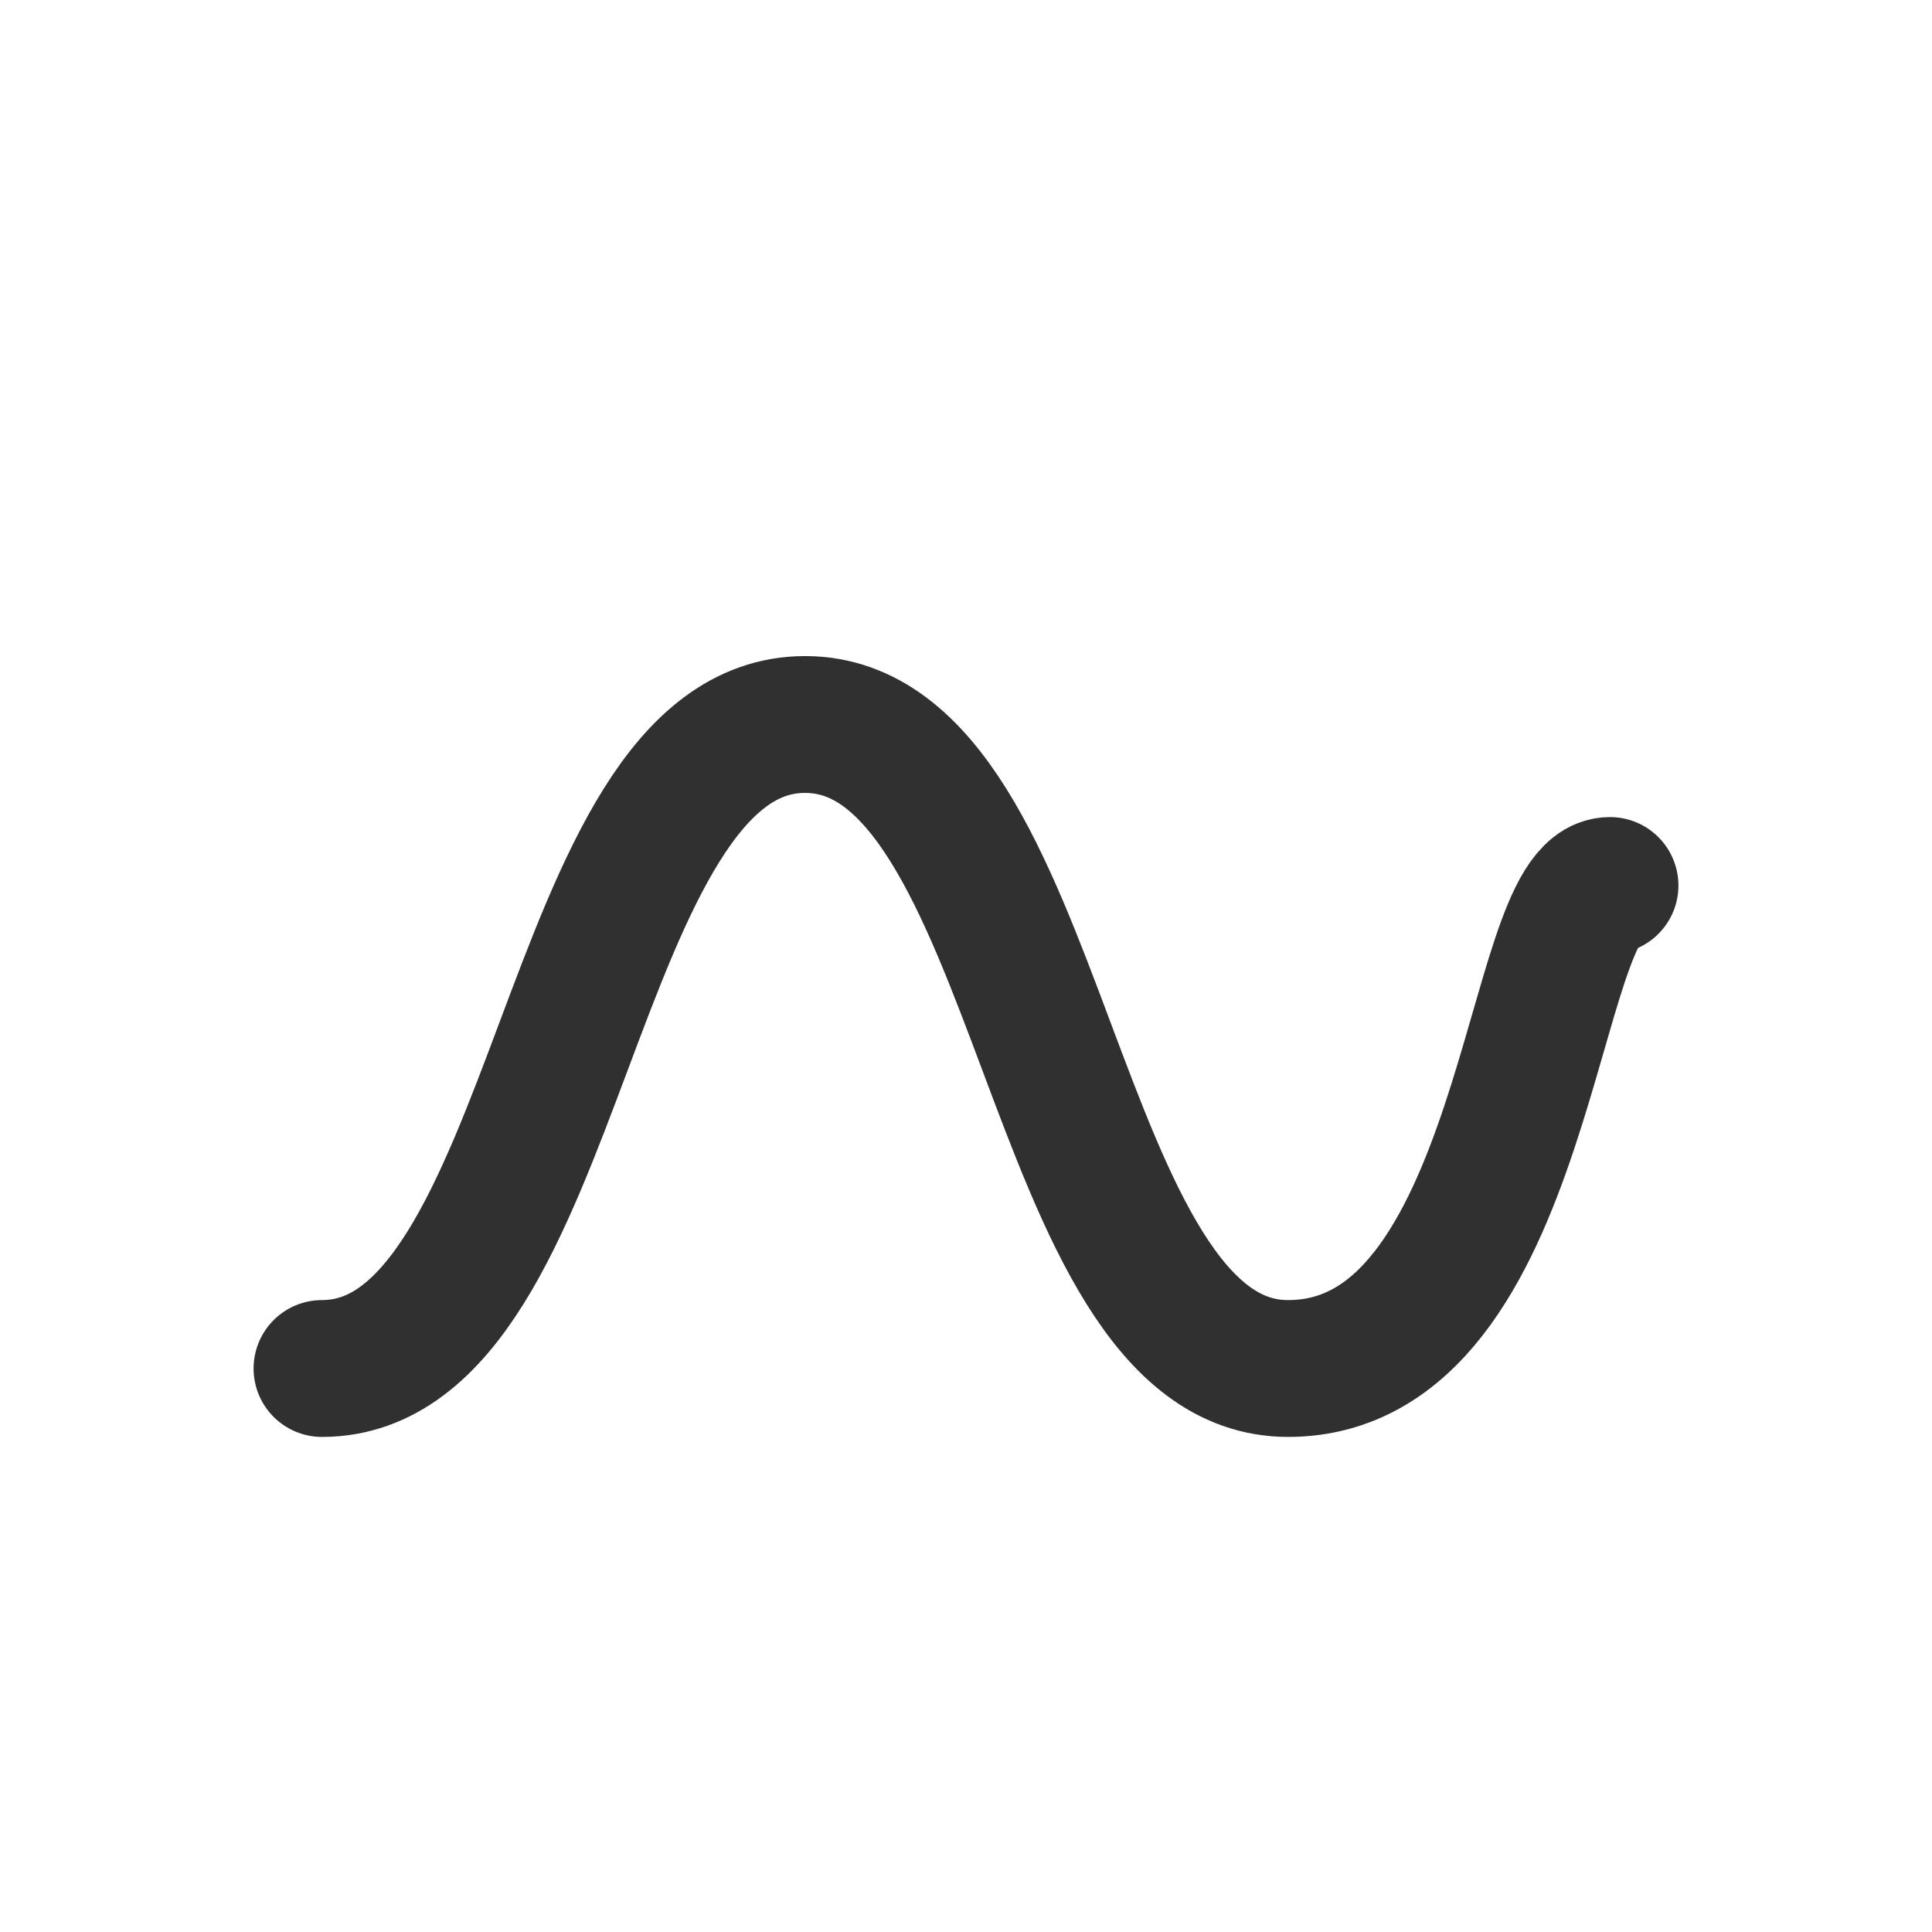
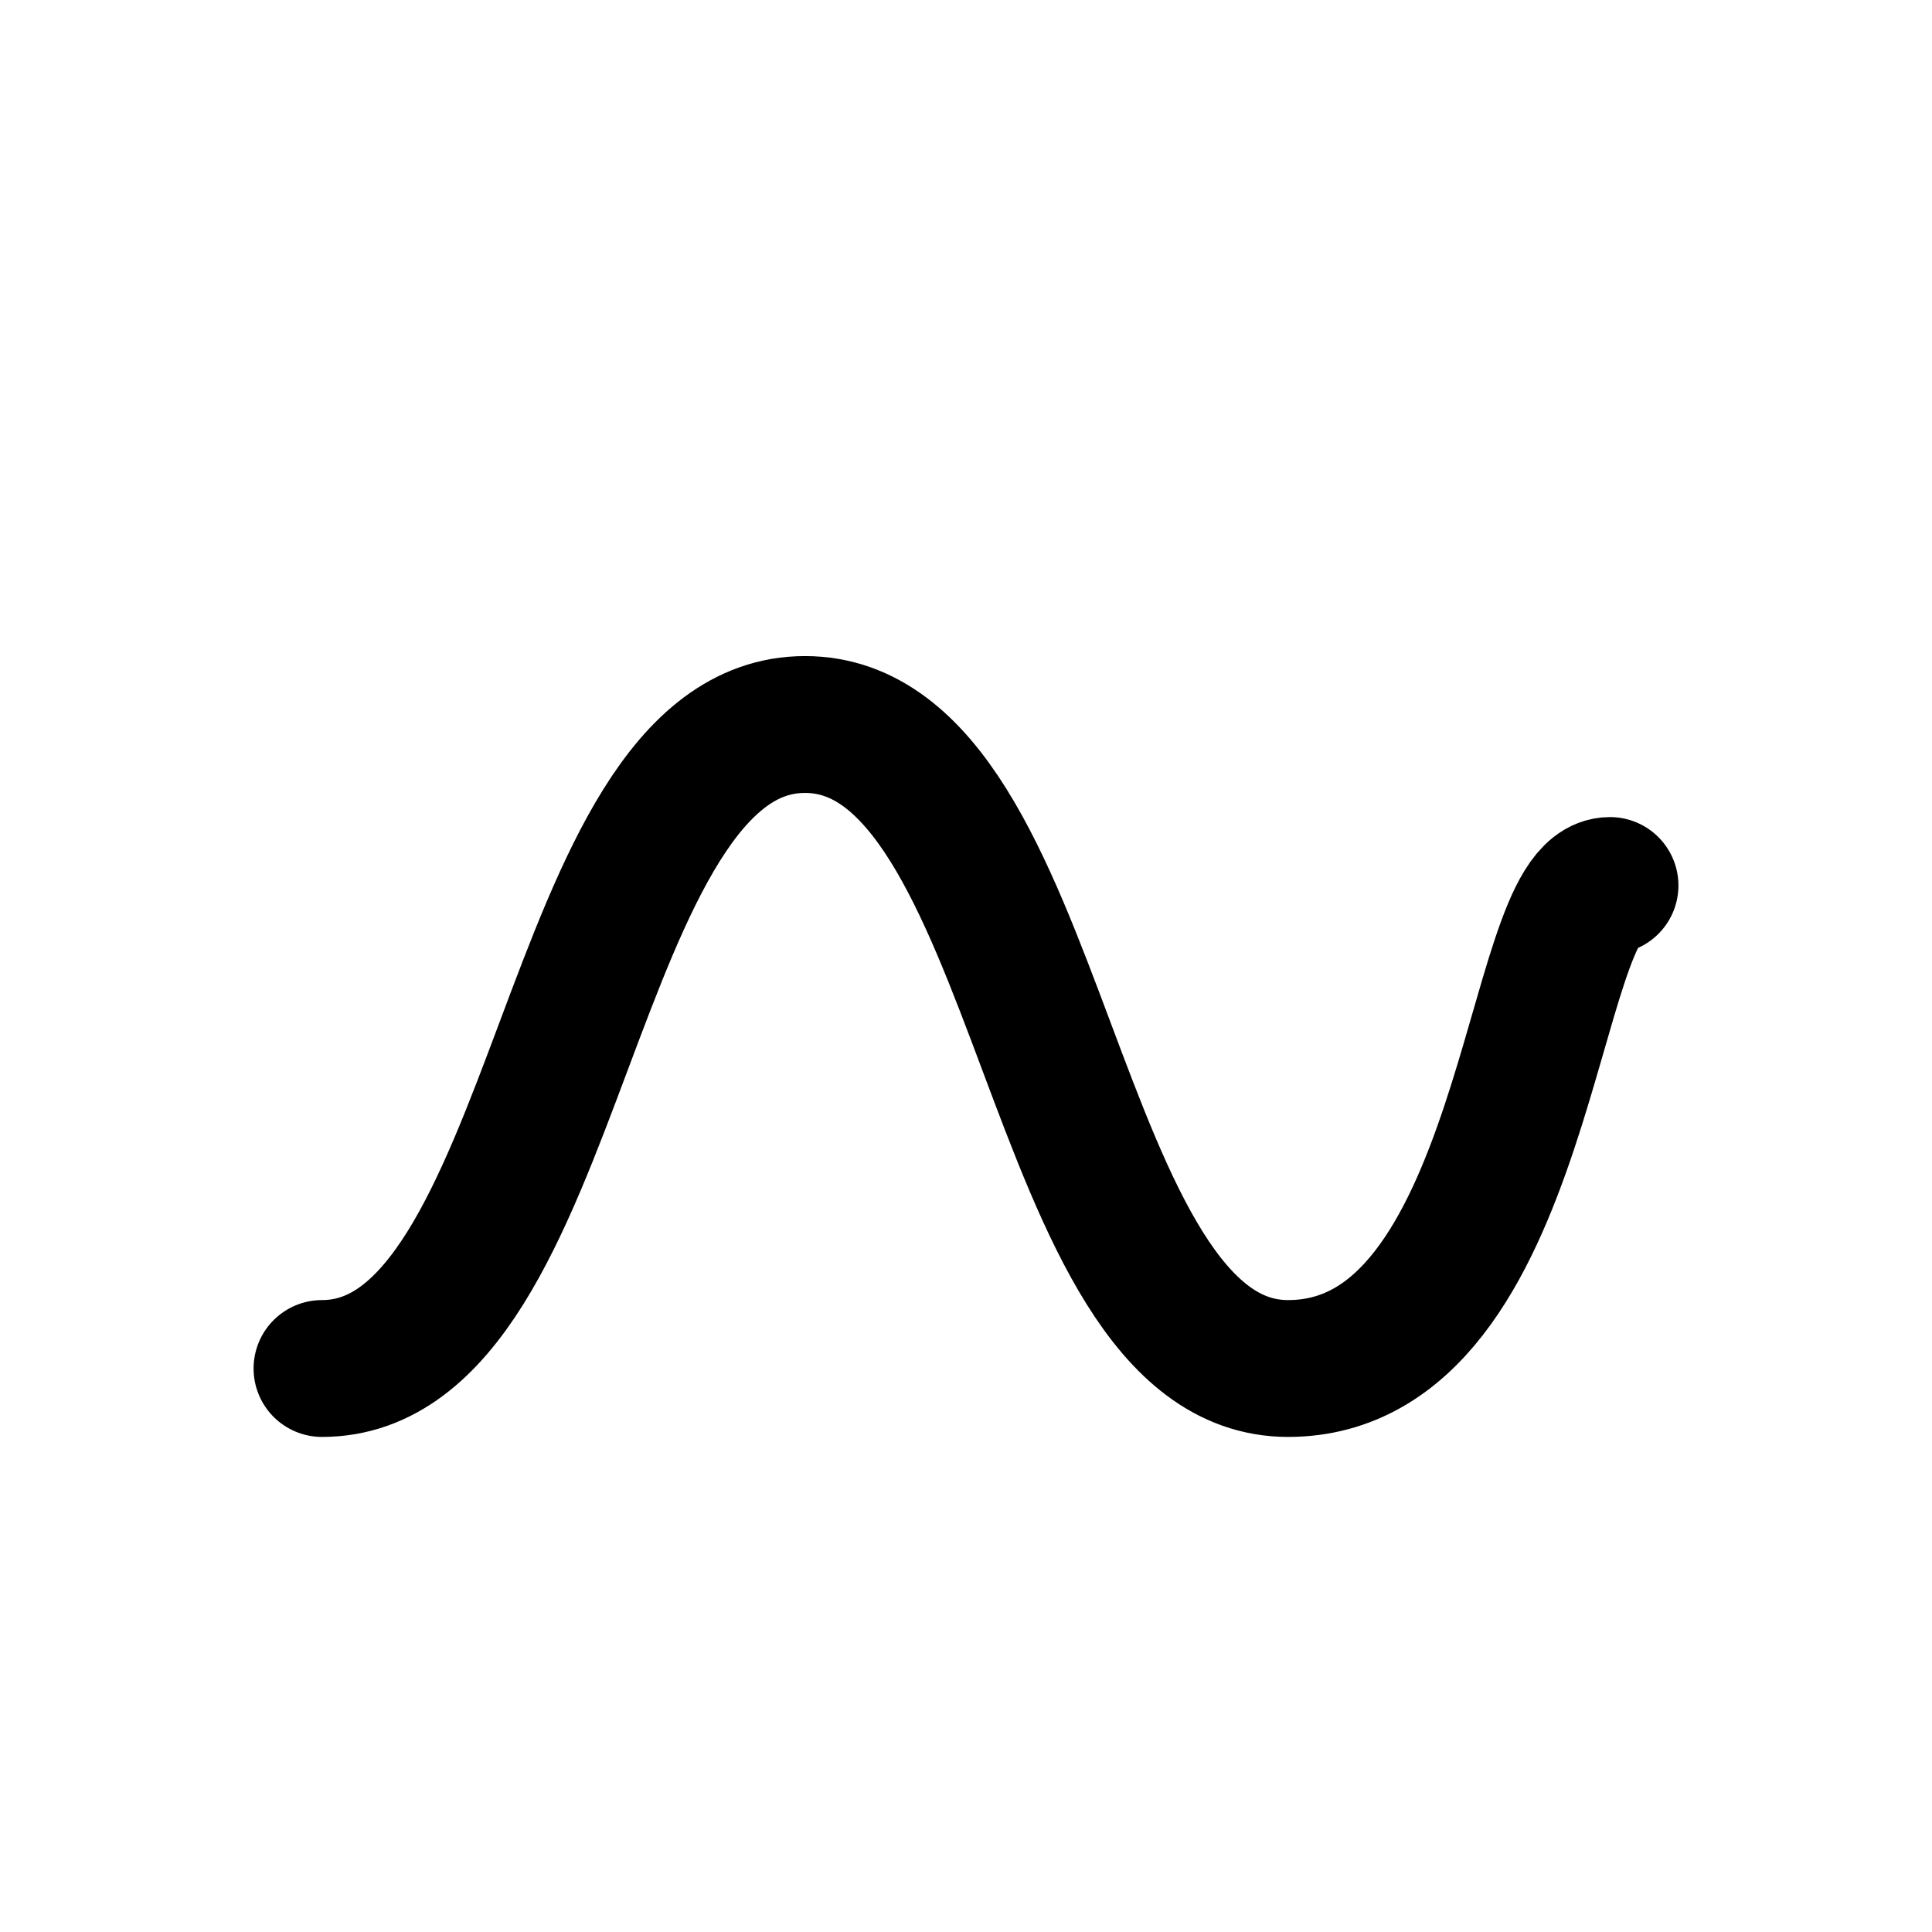
- <svg xmlns="http://www.w3.org/2000/svg" width="24" height="24" viewBox="0 0 24 24" fill="none" stroke="#303030" stroke-width="1.7" stroke-linecap="round" stroke-linejoin="round">
+ <svg xmlns="http://www.w3.org/2000/svg" width="24" height="24" viewBox="0 0 24 24" fill="none" stroke="currentColor" stroke-width="1.7" stroke-linecap="round" stroke-linejoin="round">
  <path d="M4 17c3 0 3-8 6-8s3 8 6 8 3-6 4-6" />
</svg>
